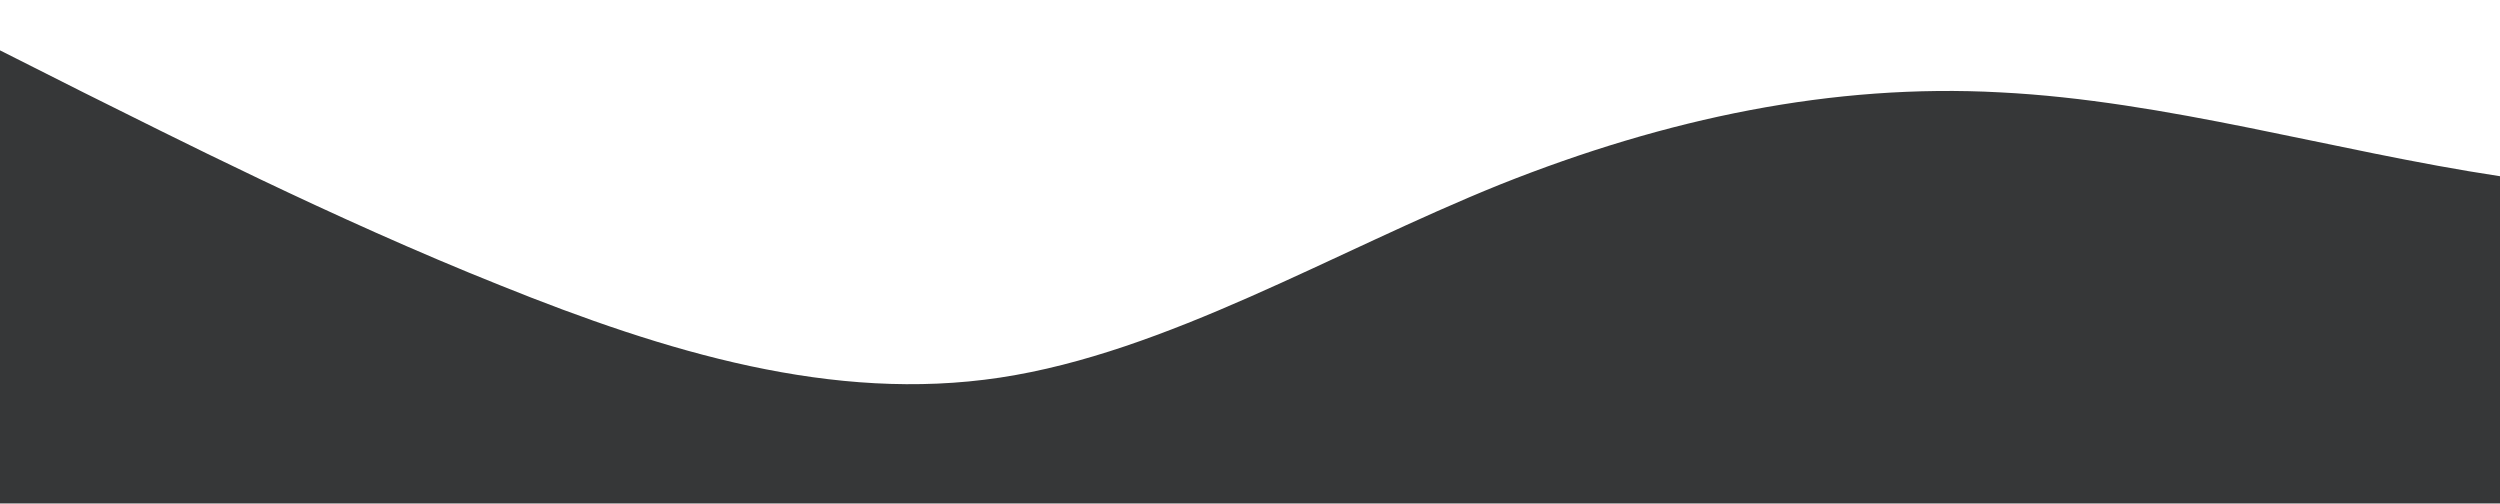
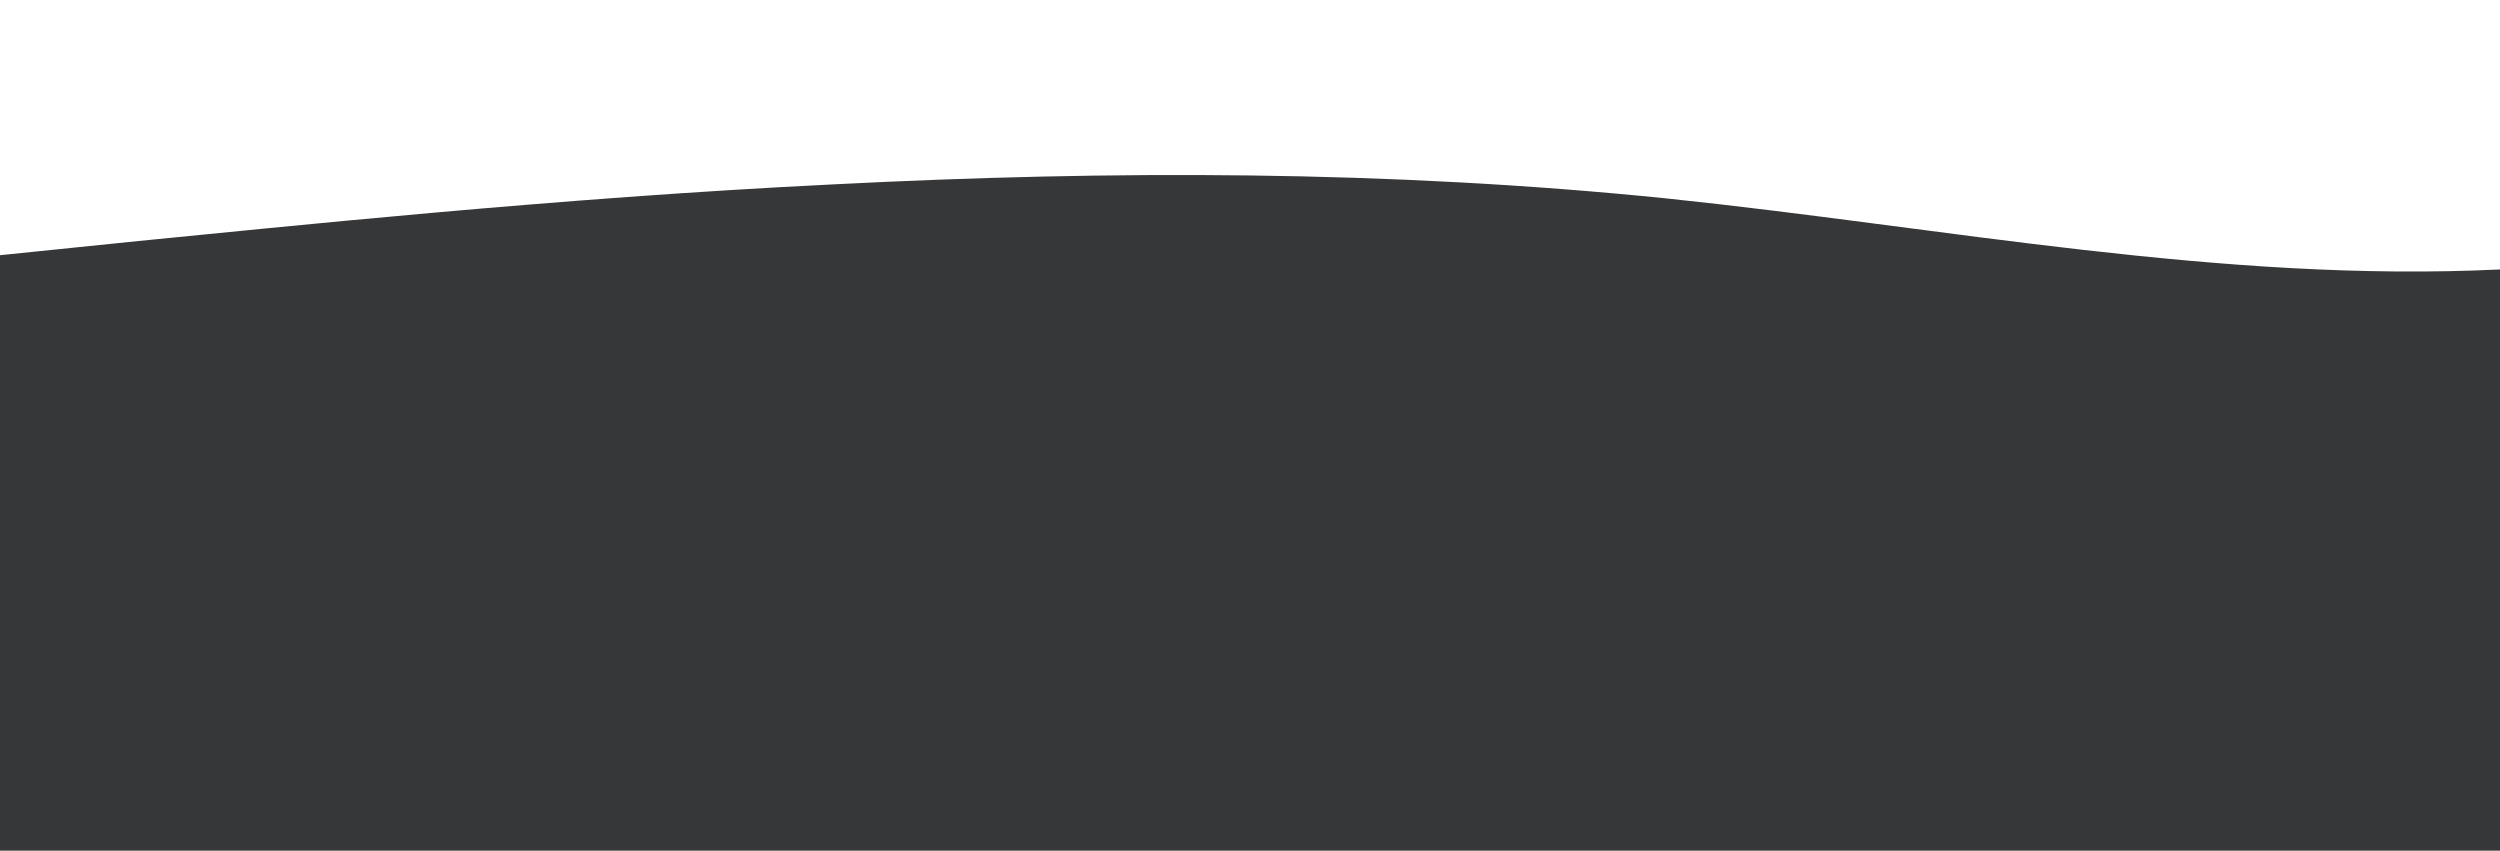
- <svg xmlns="http://www.w3.org/2000/svg" id="wave" style="transform:rotate(0deg); transition: 0.3s" viewBox="0 0 1440 290" version="1.1">
+ <svg xmlns="http://www.w3.org/2000/svg" id="wave" style="transform:rotate(0deg); transition: 0.3s" viewBox="0 0 1440 490" version="1.1">
  <defs>
    <linearGradient id="sw-gradient-0" x1="0" x2="0" y1="1" y2="0">
      <stop stop-color="rgba(54, 55, 56, 1)" offset="0%" />
      <stop stop-color="rgba(54, 55, 56, 1)" offset="100%" />
    </linearGradient>
  </defs>
-   <path style="transform:translate(0, 0px); opacity:1" fill="url(#sw-gradient-0)" d="M0,29L48,53.2C96,77,192,126,288,164.3C384,203,480,232,576,217.5C672,203,768,145,864,106.3C960,68,1056,48,1152,53.2C1248,58,1344,87,1440,101.5C1536,116,1632,116,1728,111.2C1824,106,1920,97,2016,77.3C2112,58,2208,29,2304,58C2400,87,2496,174,2592,178.8C2688,184,2784,106,2880,67.7C2976,29,3072,29,3168,38.7C3264,48,3360,68,3456,62.8C3552,58,3648,29,3744,14.5C3840,0,3936,0,4032,0C4128,0,4224,0,4320,33.8C4416,68,4512,135,4608,149.8C4704,164,4800,126,4896,111.2C4992,97,5088,106,5184,106.3C5280,106,5376,97,5472,101.5C5568,106,5664,126,5760,125.7C5856,126,5952,106,6048,120.8C6144,135,6240,184,6336,178.8C6432,174,6528,116,6624,87C6720,58,6816,58,6864,58L6912,58L6912,290L6864,290C6816,290,6720,290,6624,290C6528,290,6432,290,6336,290C6240,290,6144,290,6048,290C5952,290,5856,290,5760,290C5664,290,5568,290,5472,290C5376,290,5280,290,5184,290C5088,290,4992,290,4896,290C4800,290,4704,290,4608,290C4512,290,4416,290,4320,290C4224,290,4128,290,4032,290C3936,290,3840,290,3744,290C3648,290,3552,290,3456,290C3360,290,3264,290,3168,290C3072,290,2976,290,2880,290C2784,290,2688,290,2592,290C2496,290,2400,290,2304,290C2208,290,2112,290,2016,290C1920,290,1824,290,1728,290C1632,290,1536,290,1440,290C1344,290,1248,290,1152,290C1056,290,960,290,864,290C768,290,672,290,576,290C480,290,384,290,288,290C192,290,96,290,48,290L0,290Z" />
+   <path style="transform:translate(0, 0px); opacity:1" fill="url(#sw-gradient-0)" d="M0,147L80,138.8C160,131,320,114,480,106.2C640,98,800,98,960,114.3C1120,131,1280,163,1440,155.2C1600,147,1760,98,1920,81.7C2080,65,2240,82,2400,81.7C2560,82,2720,65,2880,114.3C3040,163,3200,278,3360,285.8C3520,294,3680,196,3840,138.8C4000,82,4160,65,4320,57.2C4480,49,4640,49,4800,49C4960,49,5120,49,5280,73.5C5440,98,5600,147,5760,212.3C5920,278,6080,359,6240,343C6400,327,6560,212,6720,204.2C6880,196,7040,294,7200,318.5C7360,343,7520,294,7680,261.3C7840,229,8000,212,8160,220.5C8320,229,8480,261,8640,245C8800,229,8960,163,9120,187.8C9280,212,9440,327,9600,359.3C9760,392,9920,343,10080,269.5C10240,196,10400,98,10560,122.5C10720,147,10880,294,11040,359.3C11200,425,11360,408,11440,400.2L11520,392L11520,490L11440,490C11360,490,11200,490,11040,490C10880,490,10720,490,10560,490C10400,490,10240,490,10080,490C9920,490,9760,490,9600,490C9440,490,9280,490,9120,490C8960,490,8800,490,8640,490C8480,490,8320,490,8160,490C8000,490,7840,490,7680,490C7520,490,7360,490,7200,490C7040,490,6880,490,6720,490C6560,490,6400,490,6240,490C6080,490,5920,490,5760,490C5600,490,5440,490,5280,490C5120,490,4960,490,4800,490C4640,490,4480,490,4320,490C4160,490,4000,490,3840,490C3680,490,3520,490,3360,490C3200,490,3040,490,2880,490C2720,490,2560,490,2400,490C2240,490,2080,490,1920,490C1760,490,1600,490,1440,490C1280,490,1120,490,960,490C800,490,640,490,480,490C320,490,160,490,80,490L0,490Z" />
</svg>
